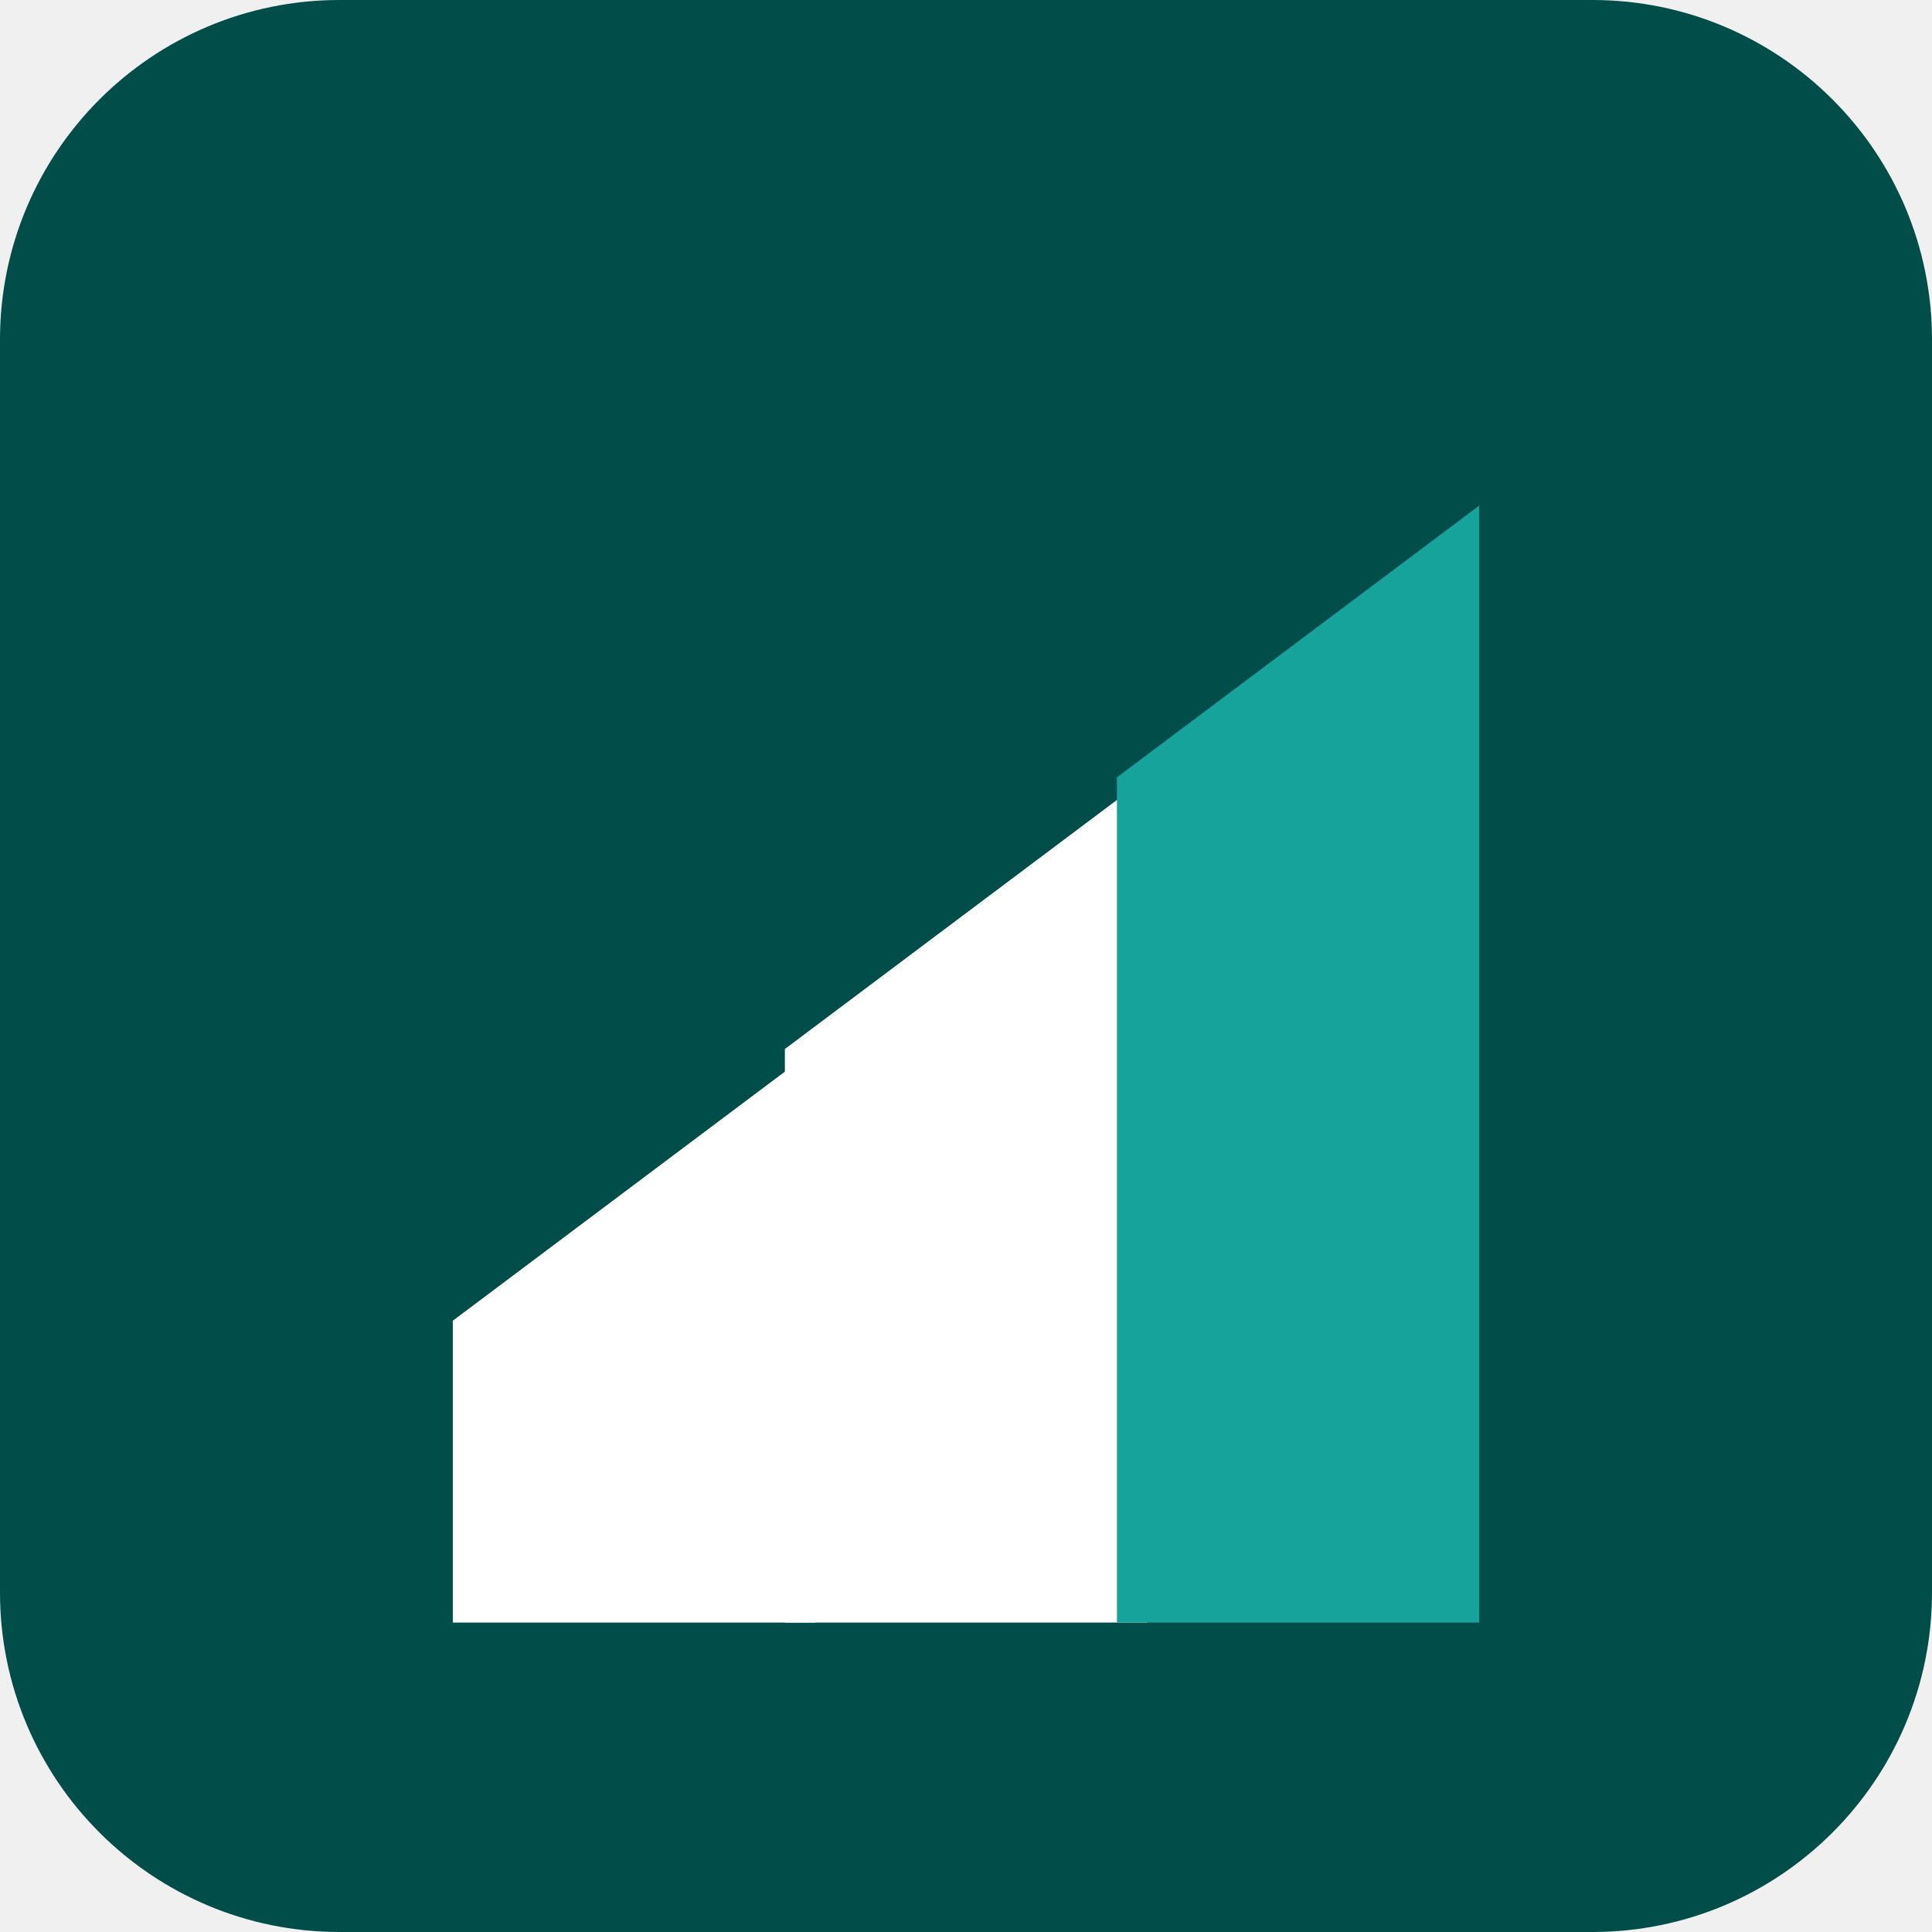
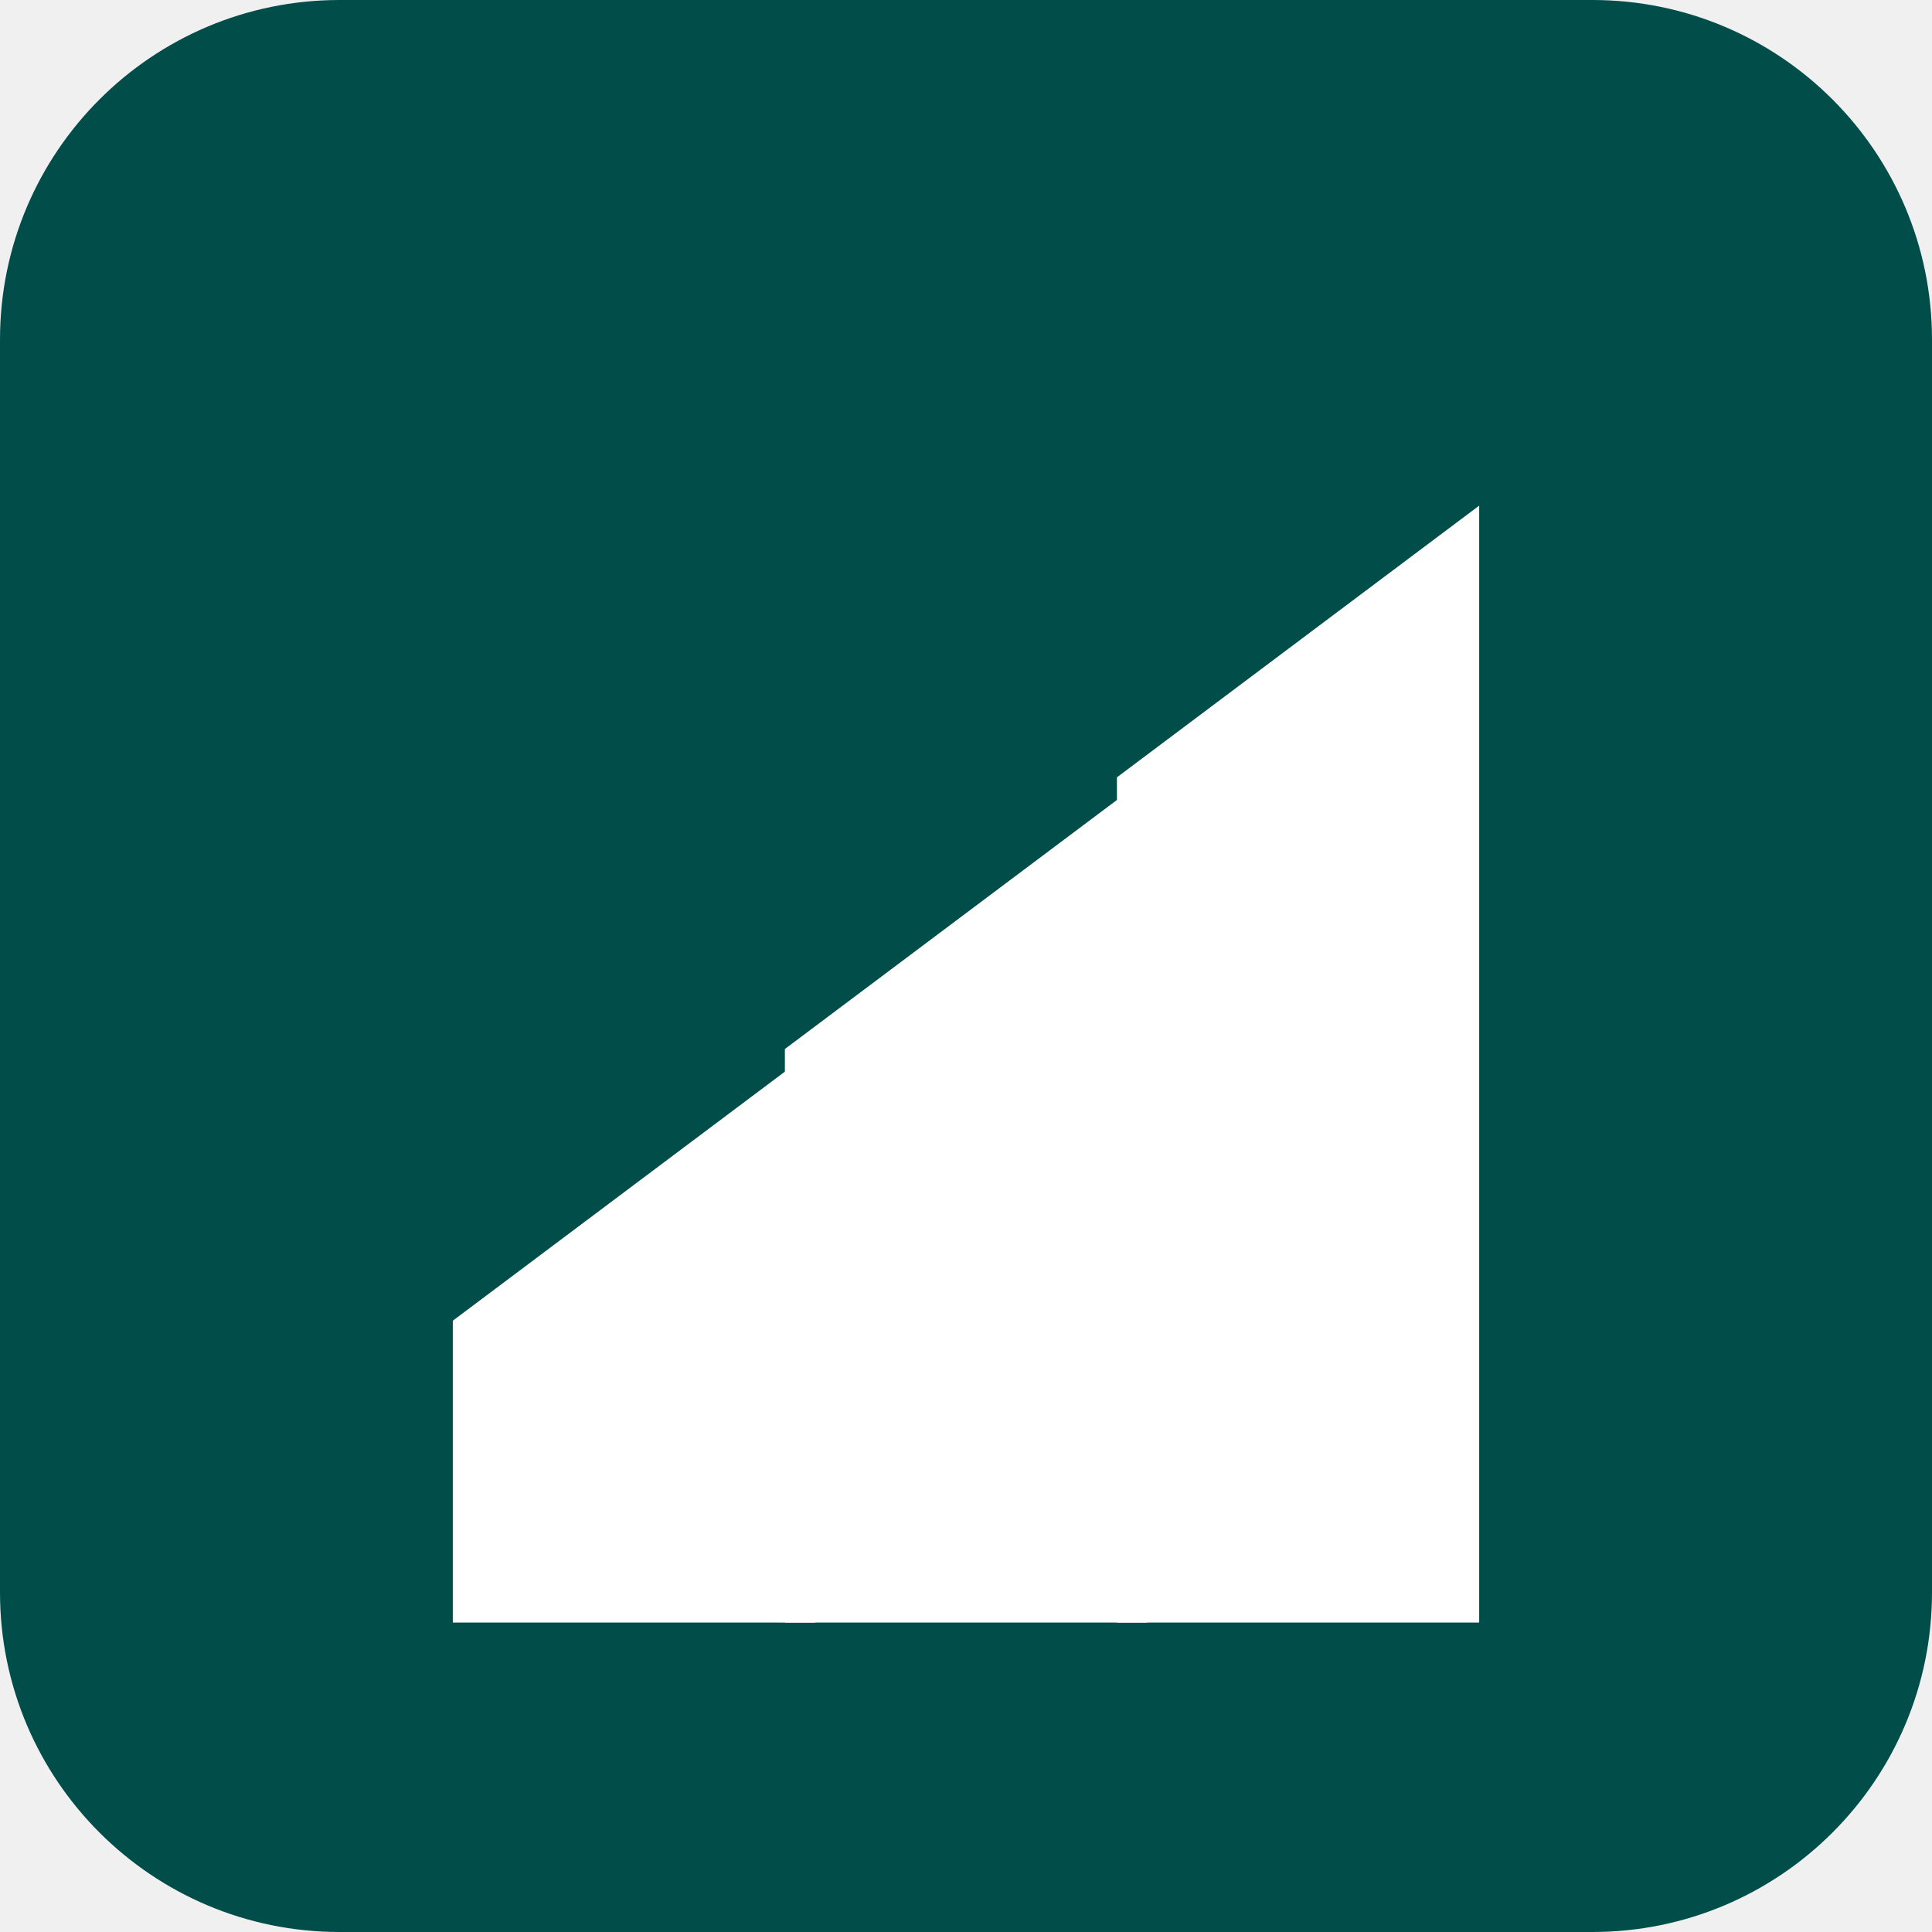
<svg xmlns="http://www.w3.org/2000/svg" viewBox="0 0 1024 1024" width="1024" height="1024" role="img" aria-label="Your Condo Manager">
  <rect x="0" y="0" width="1024" height="1024" rx="180" fill="#014D4A" />
  <polygon points="240,700 432,556 432,860 240,860" fill="#FFFFFF" />
  <polygon points="416,556 608,412 608,860 416,860" fill="#FFFFFF" />
-   <polygon points="592,412 784,268 784,860 592,860" fill="#15A39C" />
+   <polygon points="592,412 784,268 784,860 592,860" fill="#FFFFFF" />
</svg>
